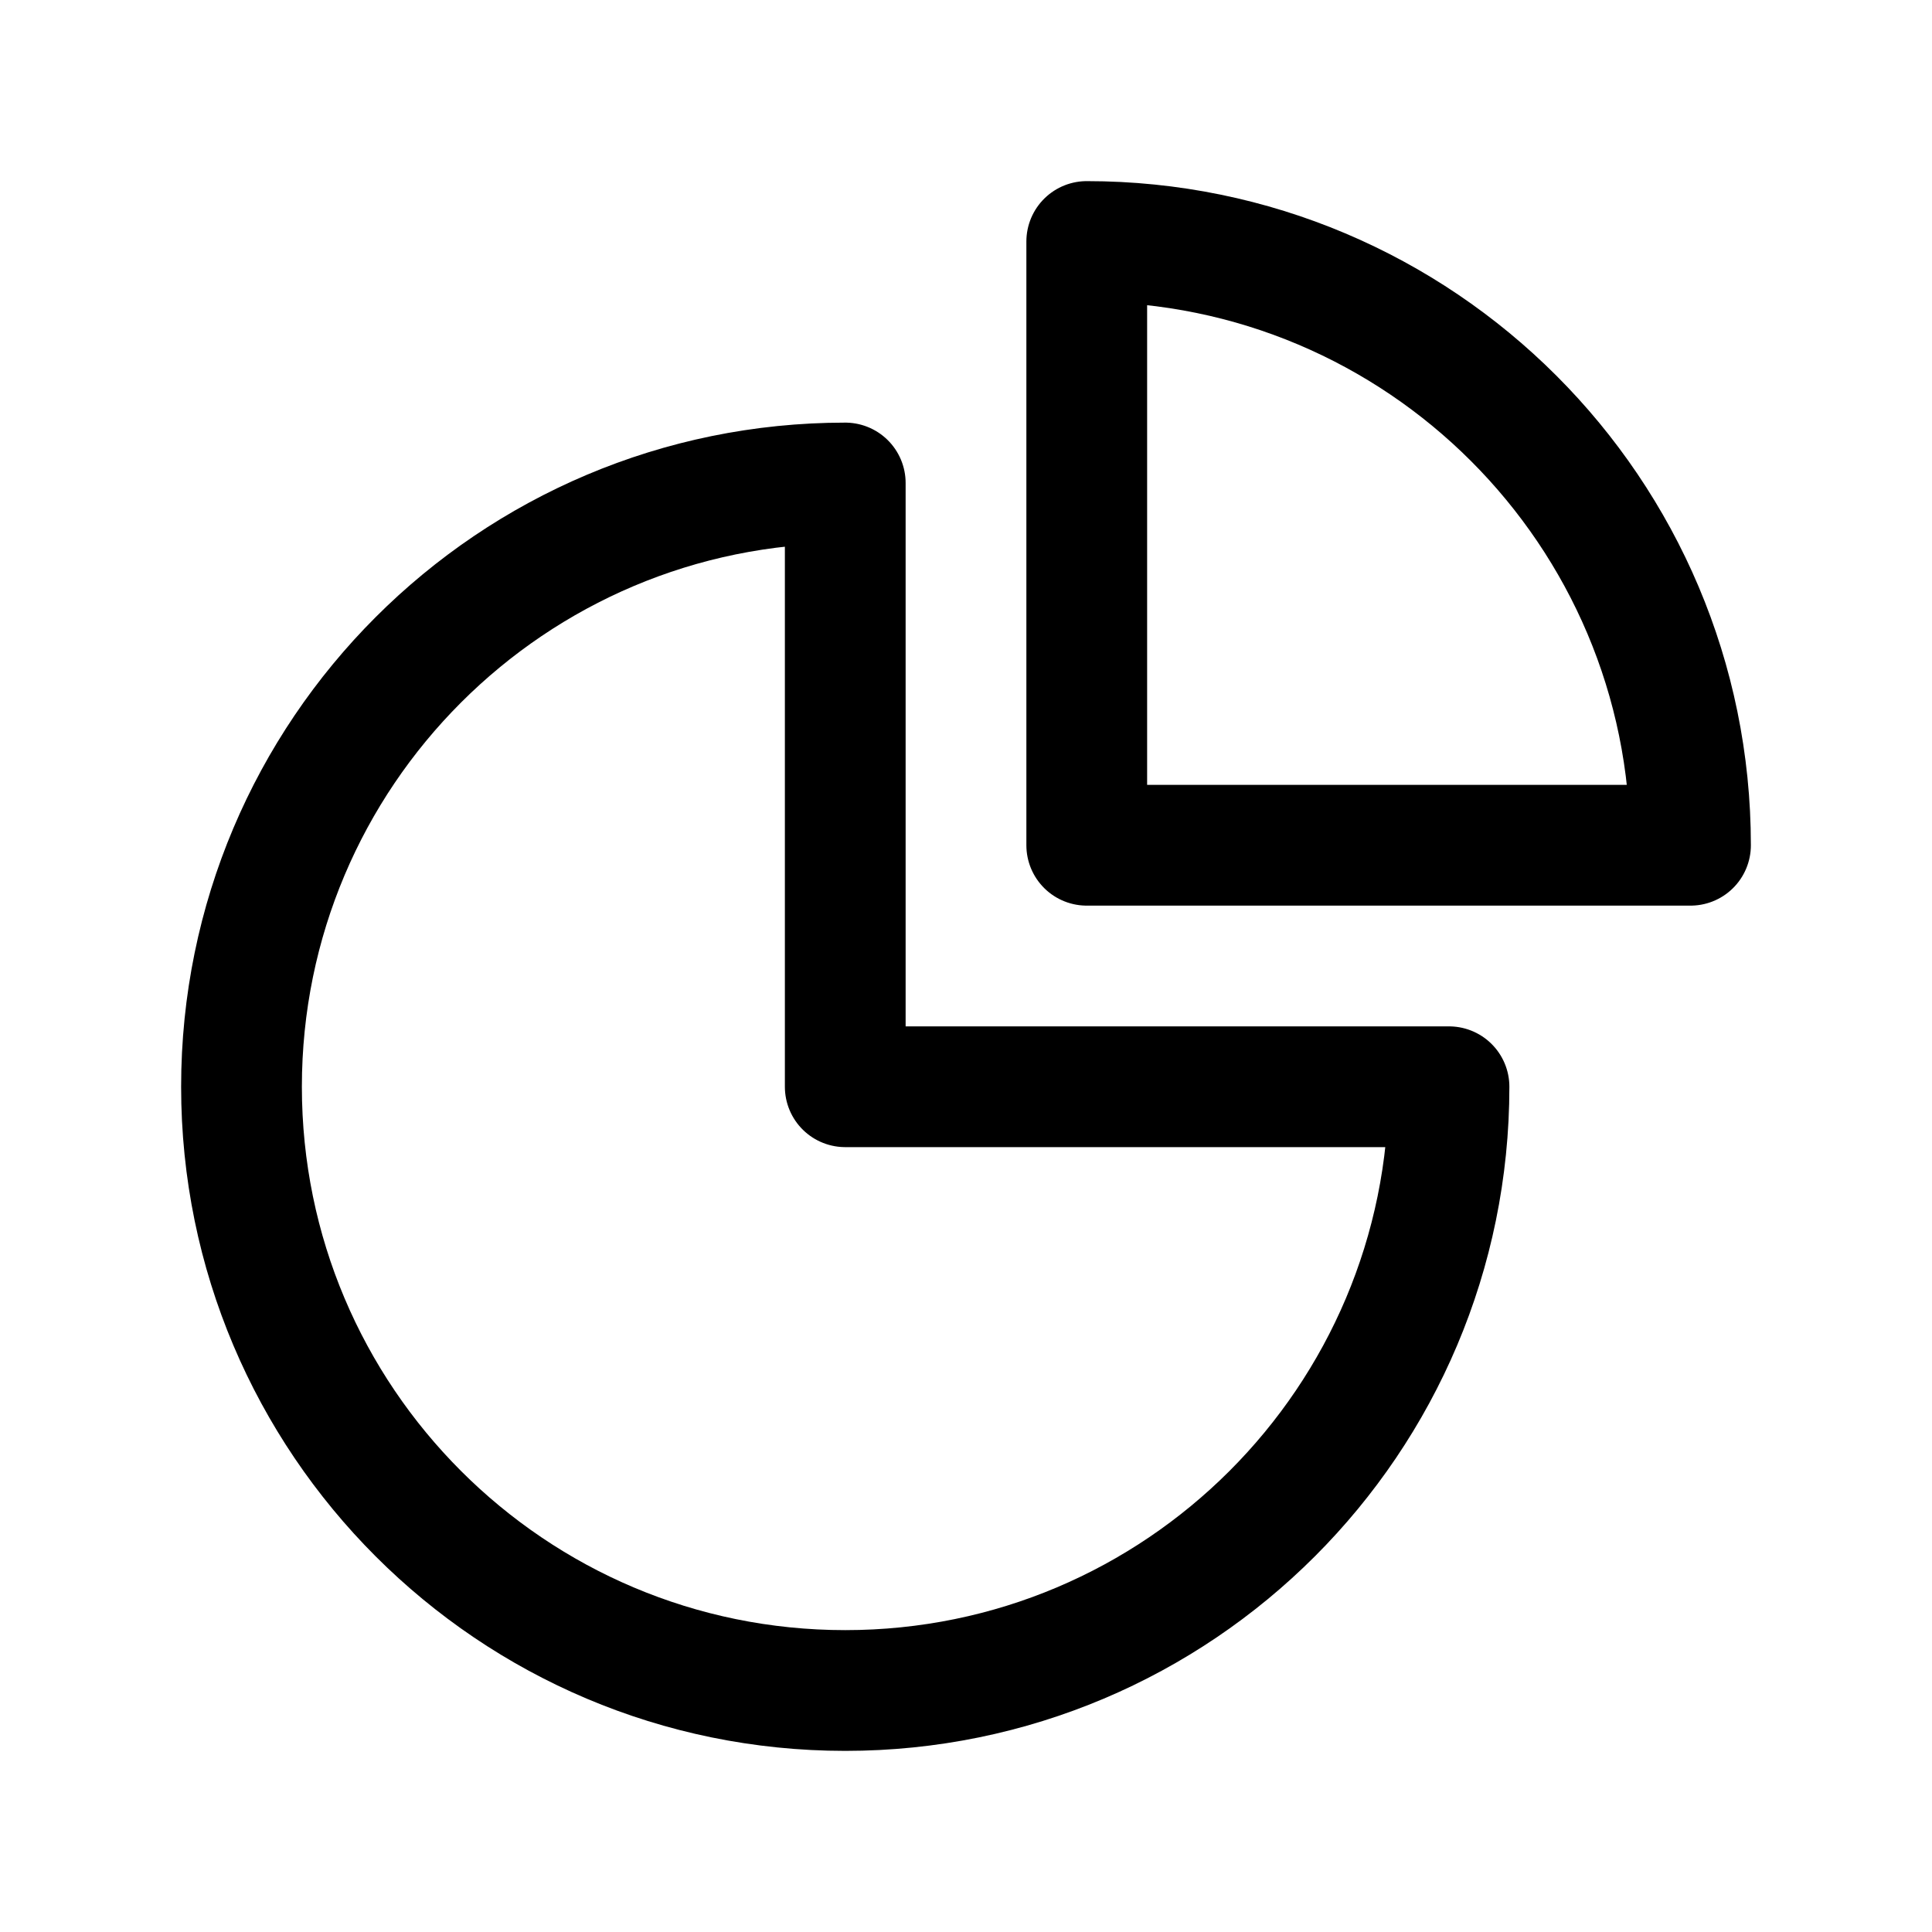
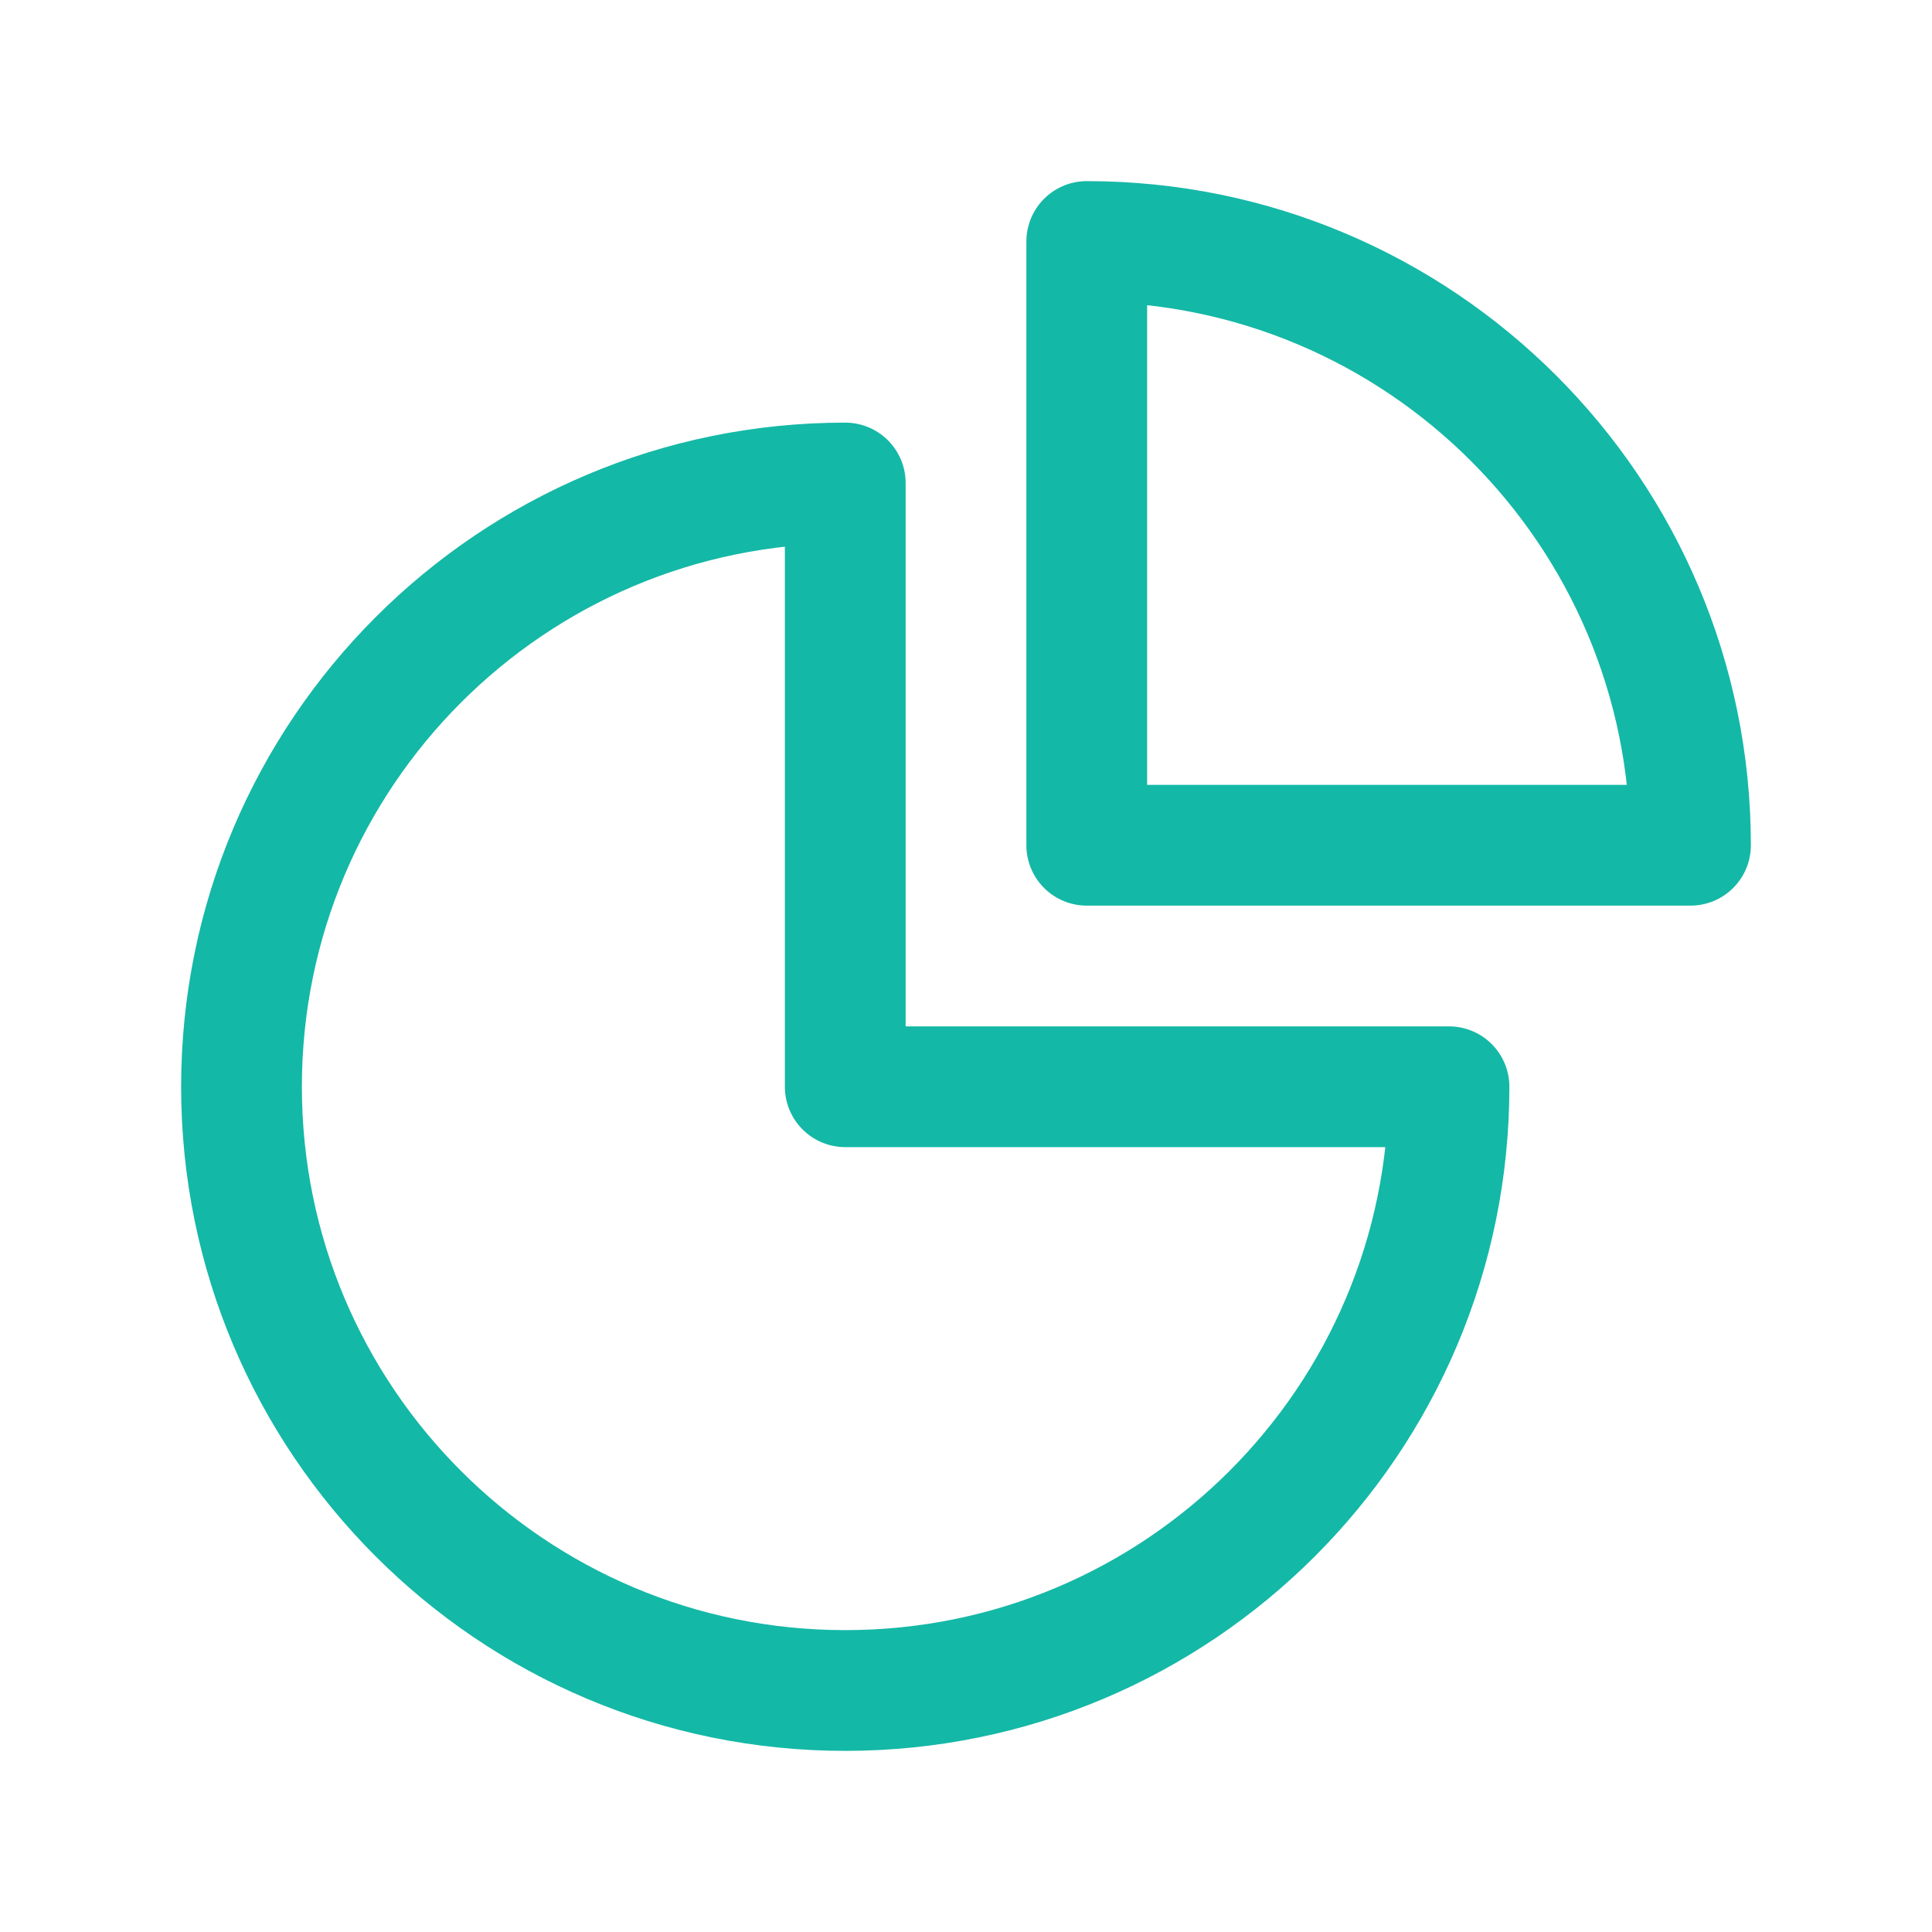
<svg xmlns="http://www.w3.org/2000/svg" width="256" height="256" viewBox="0 0 24 24" fill="currentColor">
-   <g fill="none" stroke="currentColor" stroke-linecap="round" stroke-linejoin="round" stroke-width="1.5">
+   <g fill="none" stroke="#14b8a6" stroke-linecap="round" stroke-linejoin="round" stroke-width="1.5">
    <path d="M10.5 6a7.5 7.5 0 1 0 7.5 7.5h-7.5V6Z" />
    <path d="M13.5 10.5H21A7.5 7.5 0 0 0 13.5 3v7.5Z" />
  </g>
</svg>
